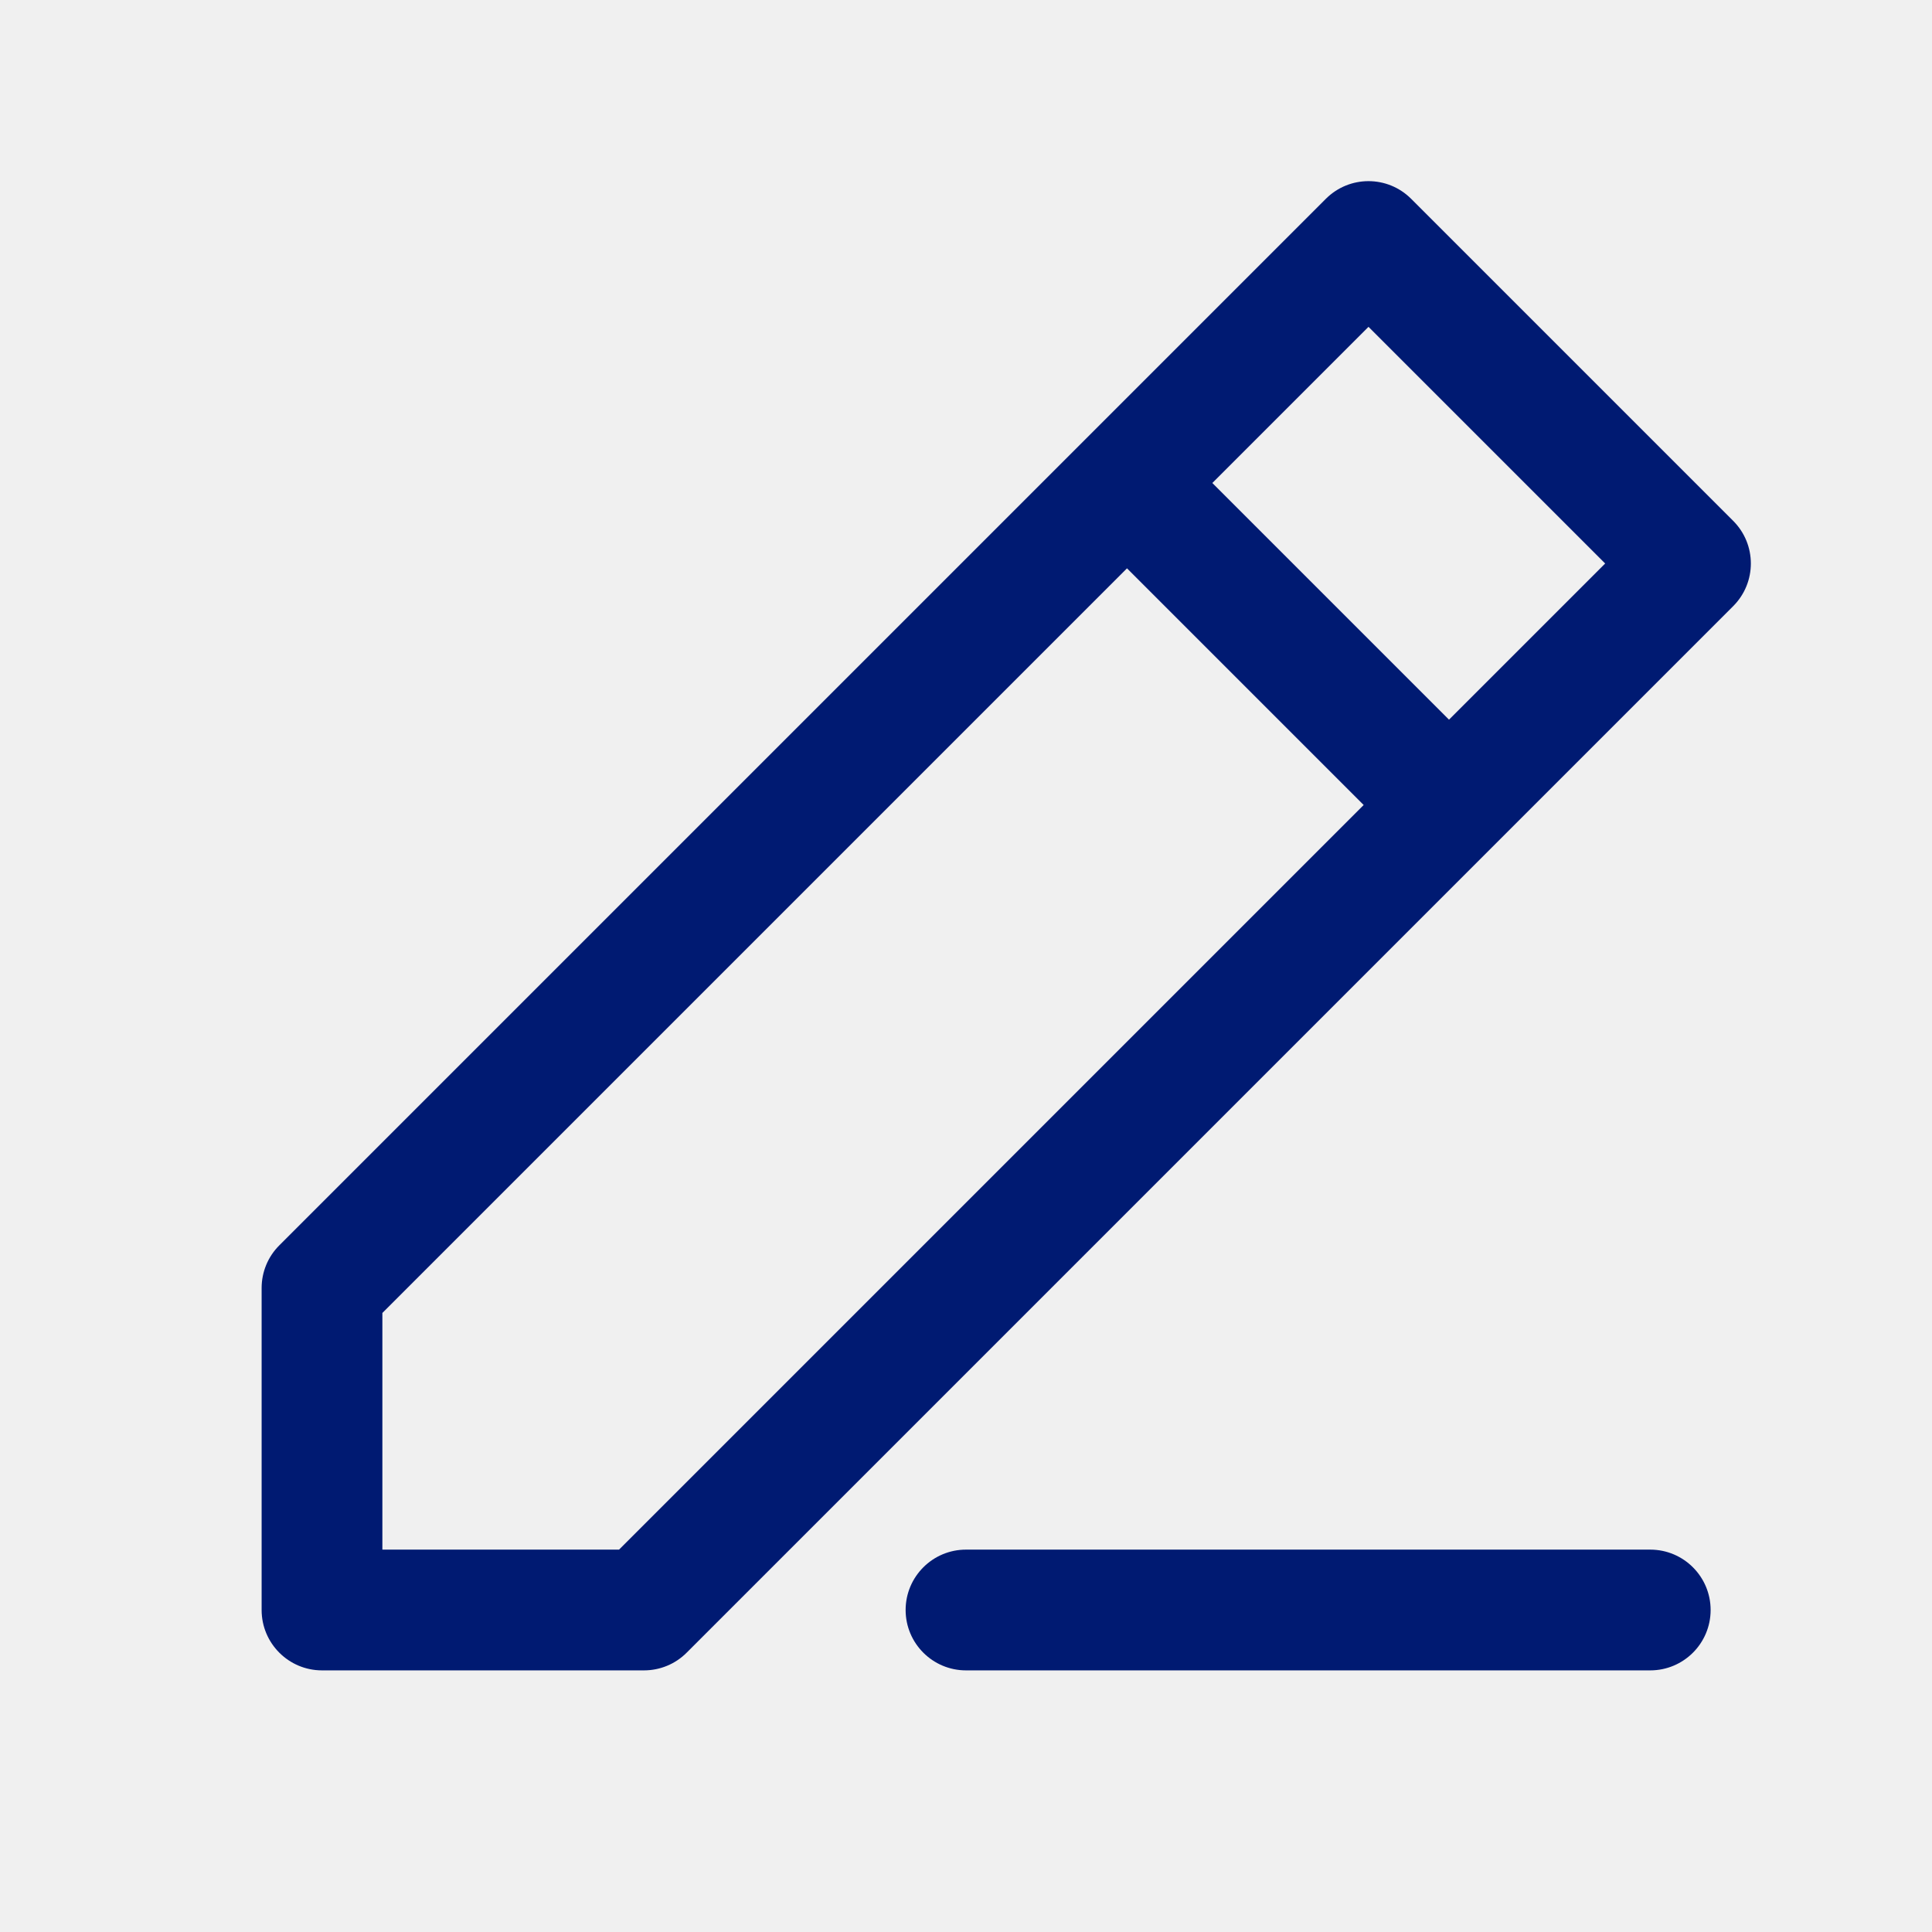
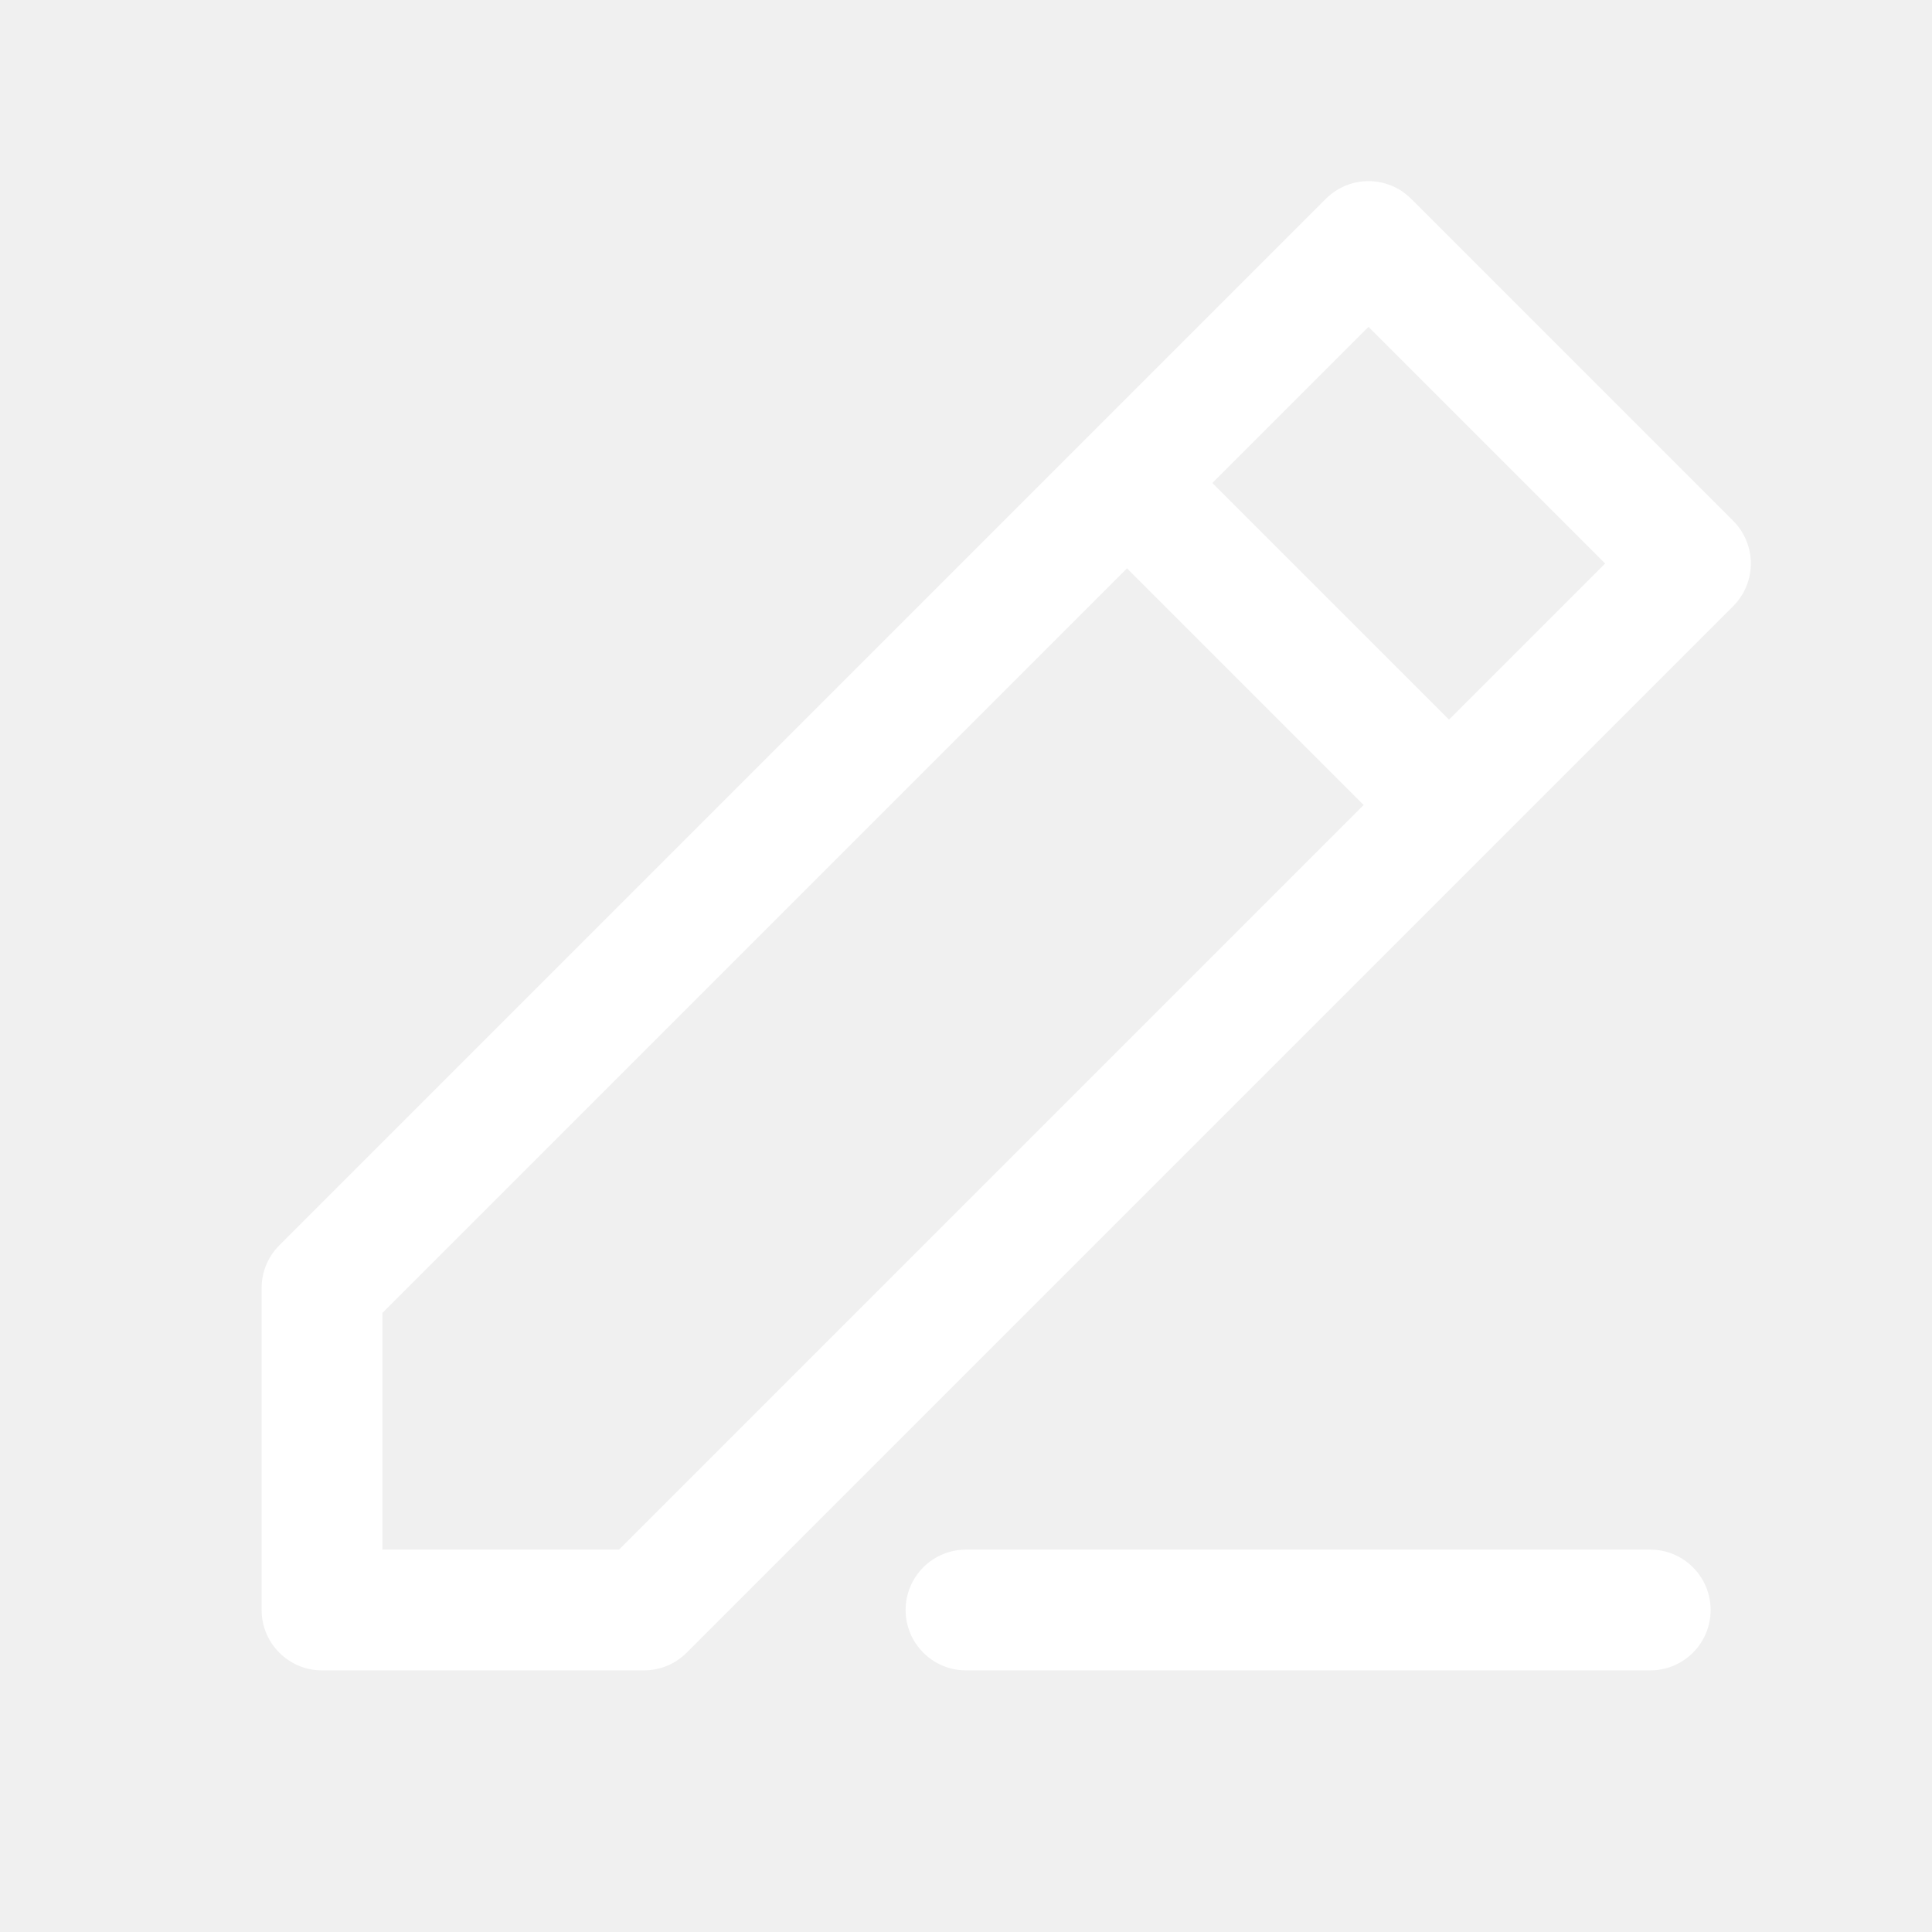
<svg xmlns="http://www.w3.org/2000/svg" width="800px" height="800px" viewBox="0 0 24 24" fill="none">
  <g id="SVGRepo_bgCarrier" stroke-width="0" />
  <g id="SVGRepo_tracerCarrier" stroke-linecap="round" stroke-linejoin="round" />
  <g id="SVGRepo_iconCarrier">
-     <path d="M4 16L3.47 15.47C3.329 15.61 3.25 15.801 3.25 16H4ZM17 3L17.53 2.47C17.237 2.177 16.763 2.177 16.47 2.47L17 3ZM21 7L21.53 7.53C21.823 7.237 21.823 6.763 21.53 6.47L21 7ZM8 20V20.75C8.199 20.75 8.39 20.671 8.53 20.53L8 20ZM4 20H3.25C3.25 20.414 3.586 20.75 4 20.75V20ZM12 19.25C11.586 19.25 11.25 19.586 11.25 20C11.25 20.414 11.586 20.75 12 20.75V19.25ZM20.5 20.75C20.914 20.75 21.25 20.414 21.25 20C21.25 19.586 20.914 19.25 20.5 19.25V20.75ZM4.53 16.53L17.53 3.53L16.47 2.47L3.47 15.47L4.53 16.53ZM16.47 3.53L20.47 7.53L21.53 6.47L17.53 2.47L16.47 3.53ZM20.47 6.47L7.47 19.47L8.53 20.53L21.53 7.53L20.47 6.47ZM8 19.25H4V20.75H8V19.25ZM4.75 20V16H3.25V20H4.75ZM13.47 6.53L17.47 10.53L18.53 9.47L14.53 5.47L13.47 6.53ZM12 20.75H20.5V19.25H12V20.75Z" fill="#001A72" />
+     <path d="M4 16L3.47 15.47C3.329 15.61 3.25 15.801 3.25 16H4ZM17 3L17.53 2.47C17.237 2.177 16.763 2.177 16.47 2.47L17 3ZM21 7L21.53 7.53C21.823 7.237 21.823 6.763 21.53 6.47L21 7ZM8 20V20.75C8.199 20.75 8.39 20.671 8.53 20.53L8 20ZM4 20H3.25C3.25 20.414 3.586 20.75 4 20.75V20ZM12 19.25C11.586 19.25 11.25 19.586 11.25 20C11.25 20.414 11.586 20.75 12 20.75V19.25ZM20.5 20.75C20.914 20.75 21.25 20.414 21.25 20C21.25 19.586 20.914 19.25 20.5 19.25V20.75ZM4.53 16.53L17.53 3.53L16.47 2.47L3.47 15.47L4.53 16.53ZM16.47 3.53L20.47 7.53L21.53 6.47L17.53 2.47L16.47 3.53ZM20.47 6.47L7.47 19.47L8.53 20.53L21.53 7.53L20.47 6.47ZM8 19.25H4V20.75H8V19.25ZM4.75 20V16H3.25V20H4.75ZM13.47 6.53L17.47 10.53L18.53 9.47L14.53 5.47L13.47 6.53ZM12 20.75H20.5V19.25H12V20.75Z" fill="#fff" />
  </g>
</svg>
